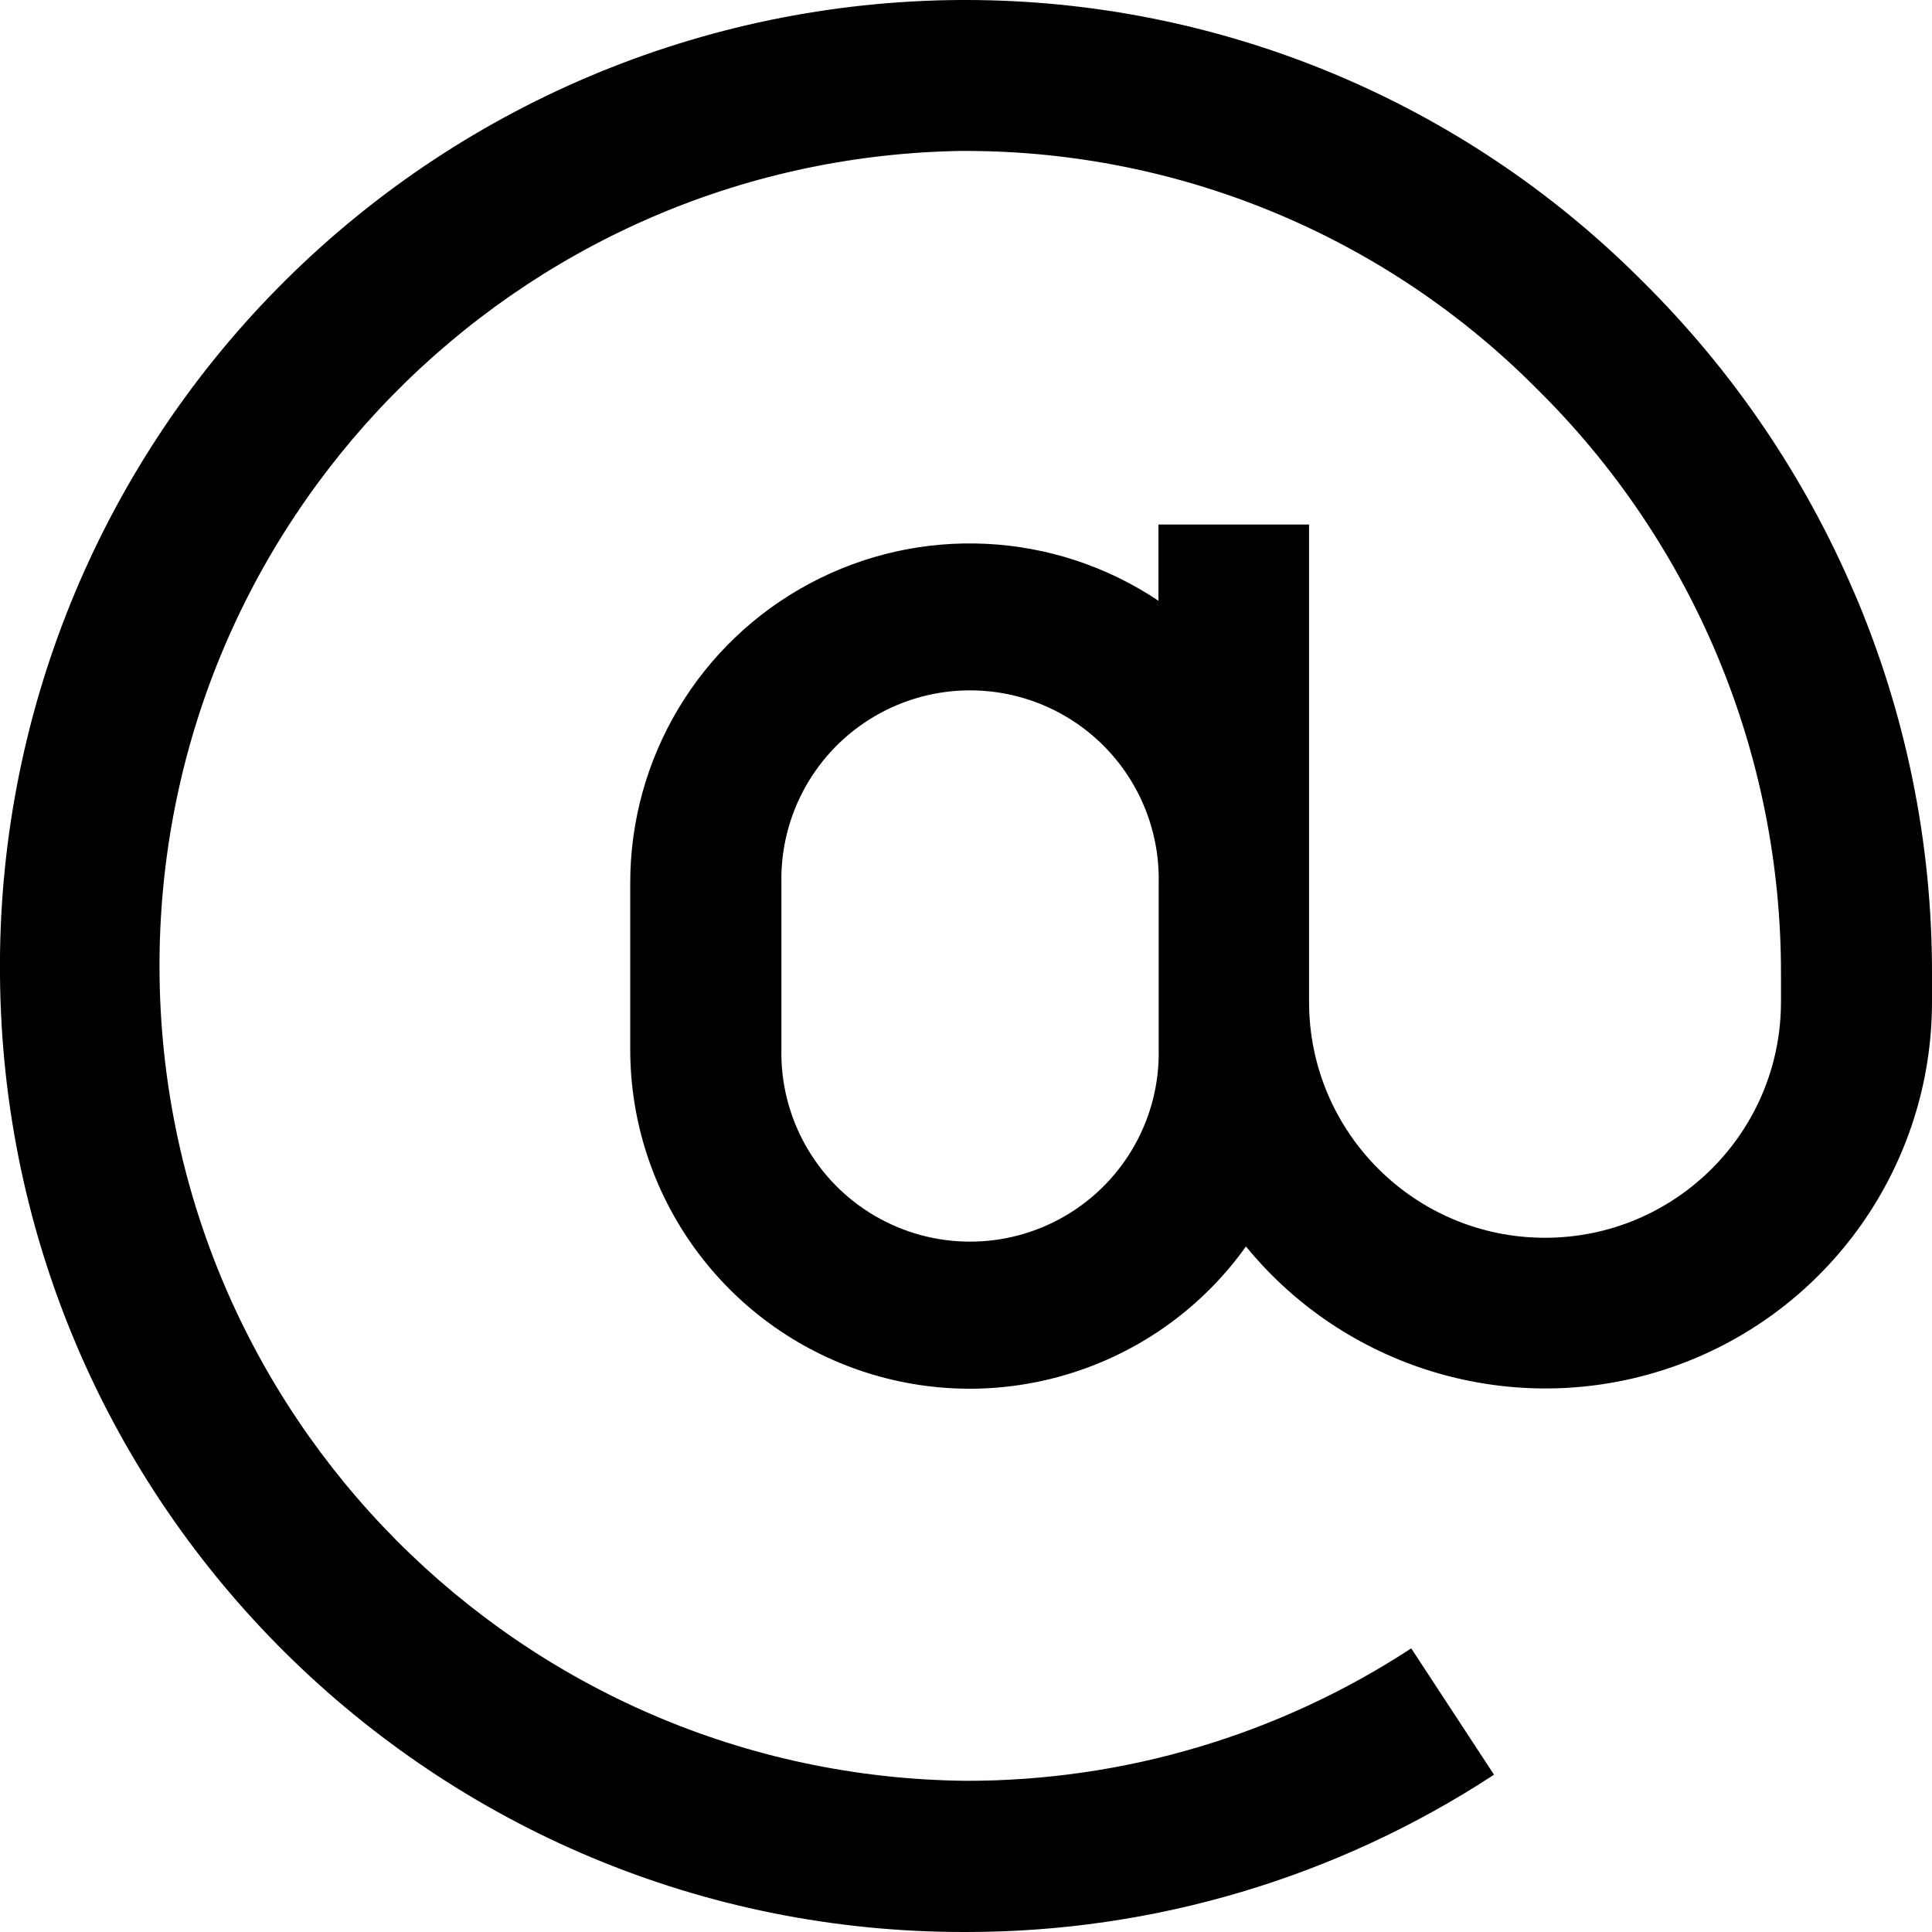
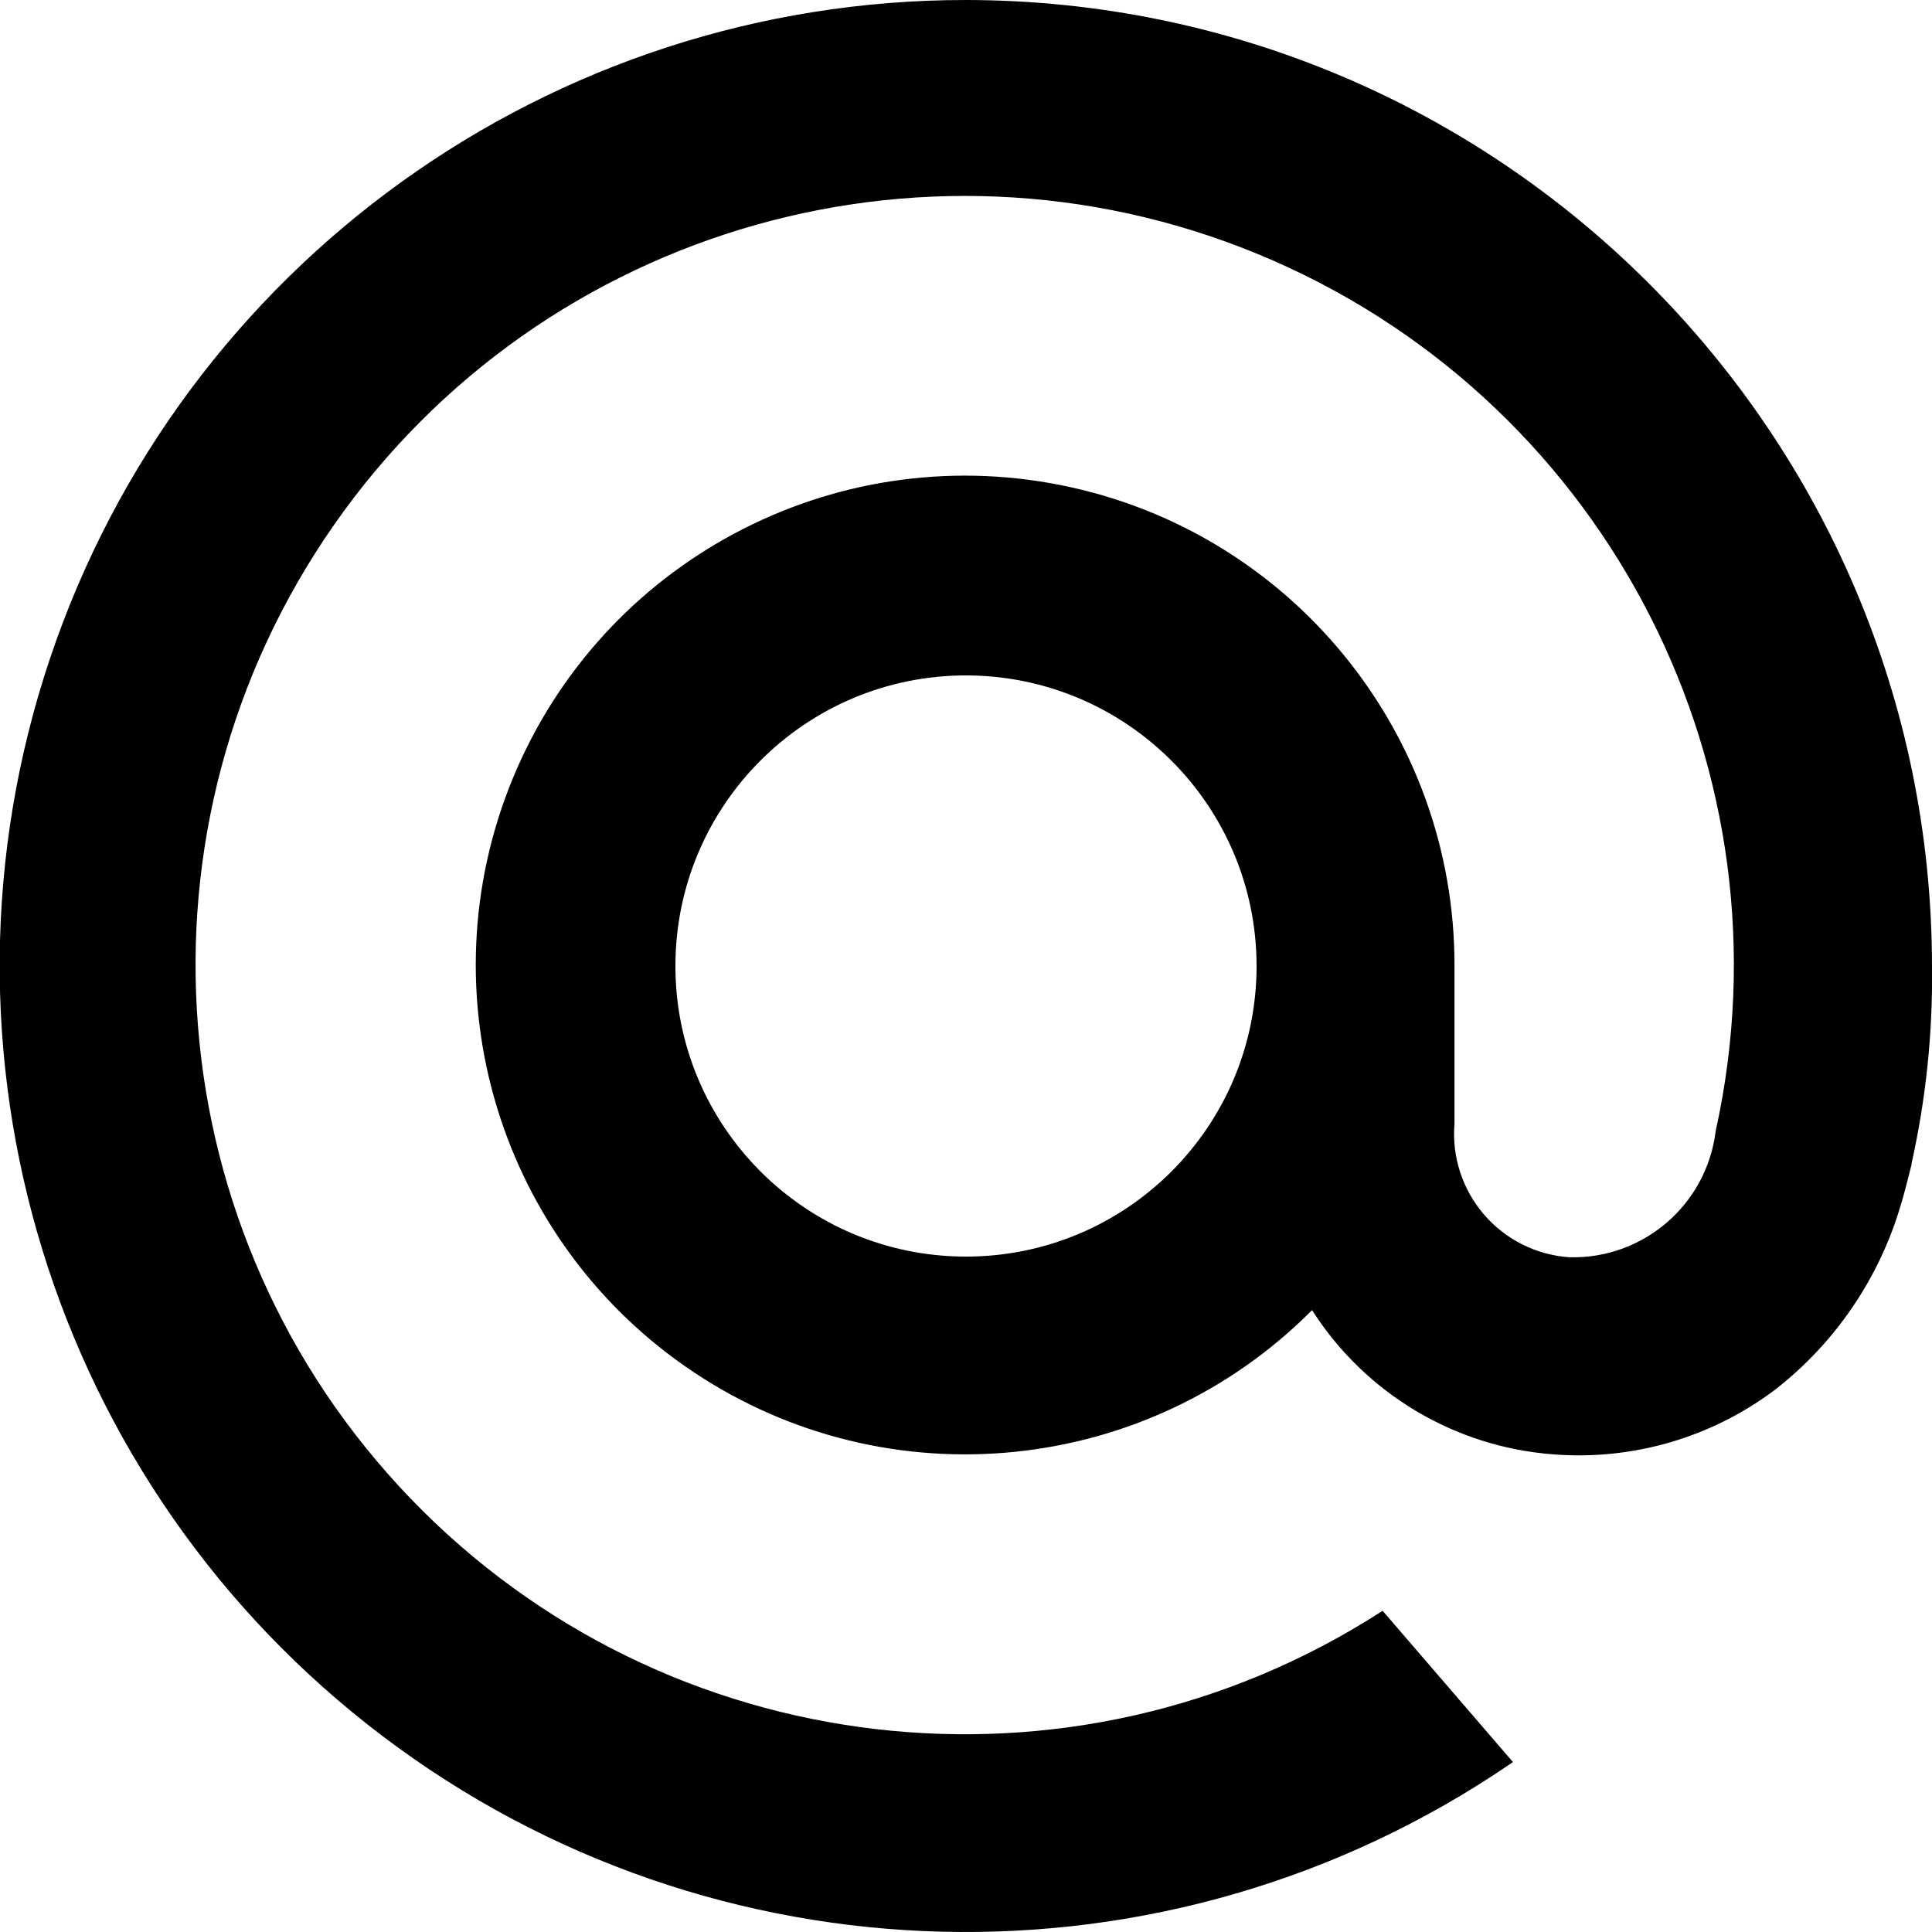
- <svg xmlns="http://www.w3.org/2000/svg" width="23.335" height="23.334" viewBox="0 0 23.335 23.334">
-   <path d="M22.395 7.158A11.816 11.816 0 0 0 19.841 3.4 11.534 11.534 0 0 0 11.666 0h-.077A11.667 11.667 0 0 0 0 11.782a11.641 11.641 0 0 0 11.667 11.553h.006a11.621 11.621 0 0 0 6.372-1.9l-1-1.526a9.8 9.8 0 0 1-5.376 1.6A9.844 9.844 0 0 1 11.6 1.823h.065a9.724 9.724 0 0 1 6.891 2.867 9.9 9.9 0 0 1 2.955 7.067v.343a2.848 2.848 0 0 1-5.7 0V6.335h-1.819v.921a4.1 4.1 0 0 0-6.38 3.409v2.005a4.1 4.1 0 0 0 7.437 2.385 4.67 4.67 0 0 0 8.286-2.955v-.344a11.653 11.653 0 0 0-.94-4.6zm-8.4 5.512a2.279 2.279 0 1 1-4.557 0v-2.005a2.279 2.279 0 1 1 4.557 0zm0 0" />
+ <svg xmlns="http://www.w3.org/2000/svg" width="32" height="32" viewBox="0 0 32 32">
+   <path d="M20.813,16A4.813,4.813,0,1,1,16,11.187,4.818,4.818,0,0,1,20.813,16M16,0a16,16,0,1,0,9.013,29.217l.046-.032L22.9,26.679l-.036.024a12.739,12.739,0,1,1,5.553-7.969,2.378,2.378,0,0,1-2.426,2.09,2.049,2.049,0,0,1-1.9-2.215V16a8.105,8.105,0,1,0-2.359,5.7,5.2,5.2,0,0,0,4,2.389,5.4,5.4,0,0,0,3.678-1.078,6.032,6.032,0,0,0,2.071-3.046c.063-.2.179-.672.18-.675l0-.017A14.157,14.157,0,0,0,32,16,16.019,16.019,0,0,0,16,0" />
</svg>
